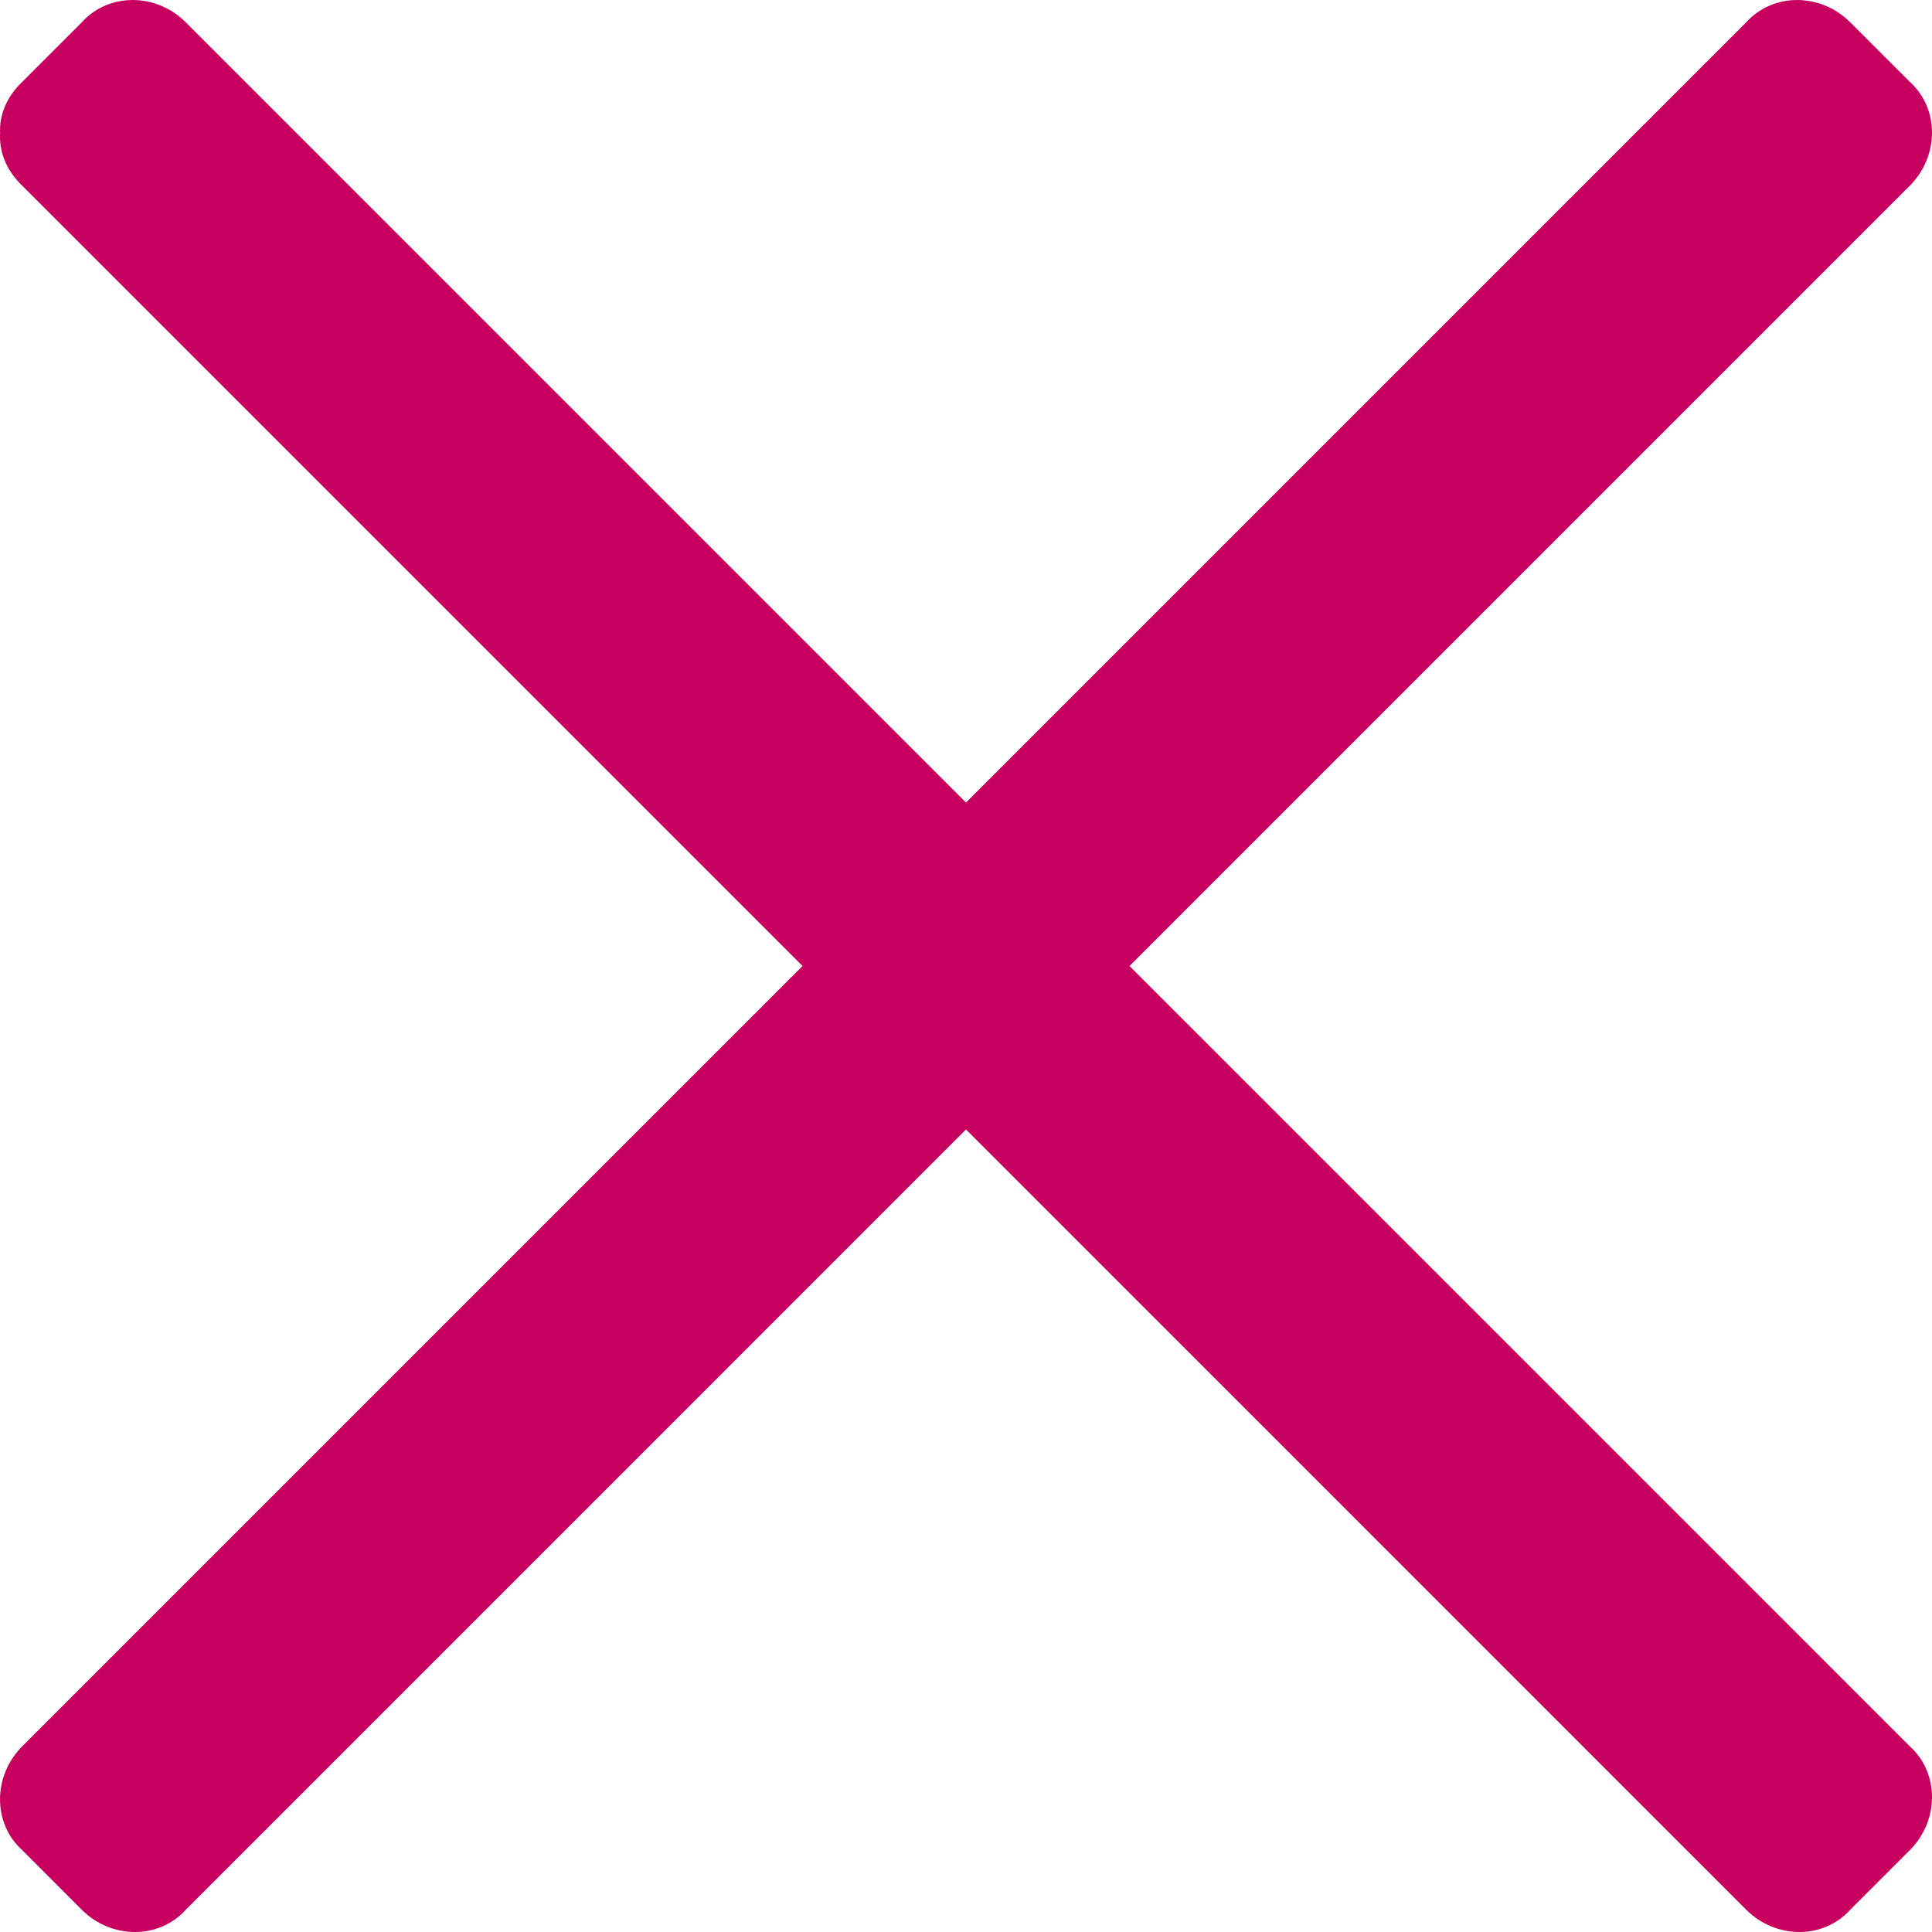
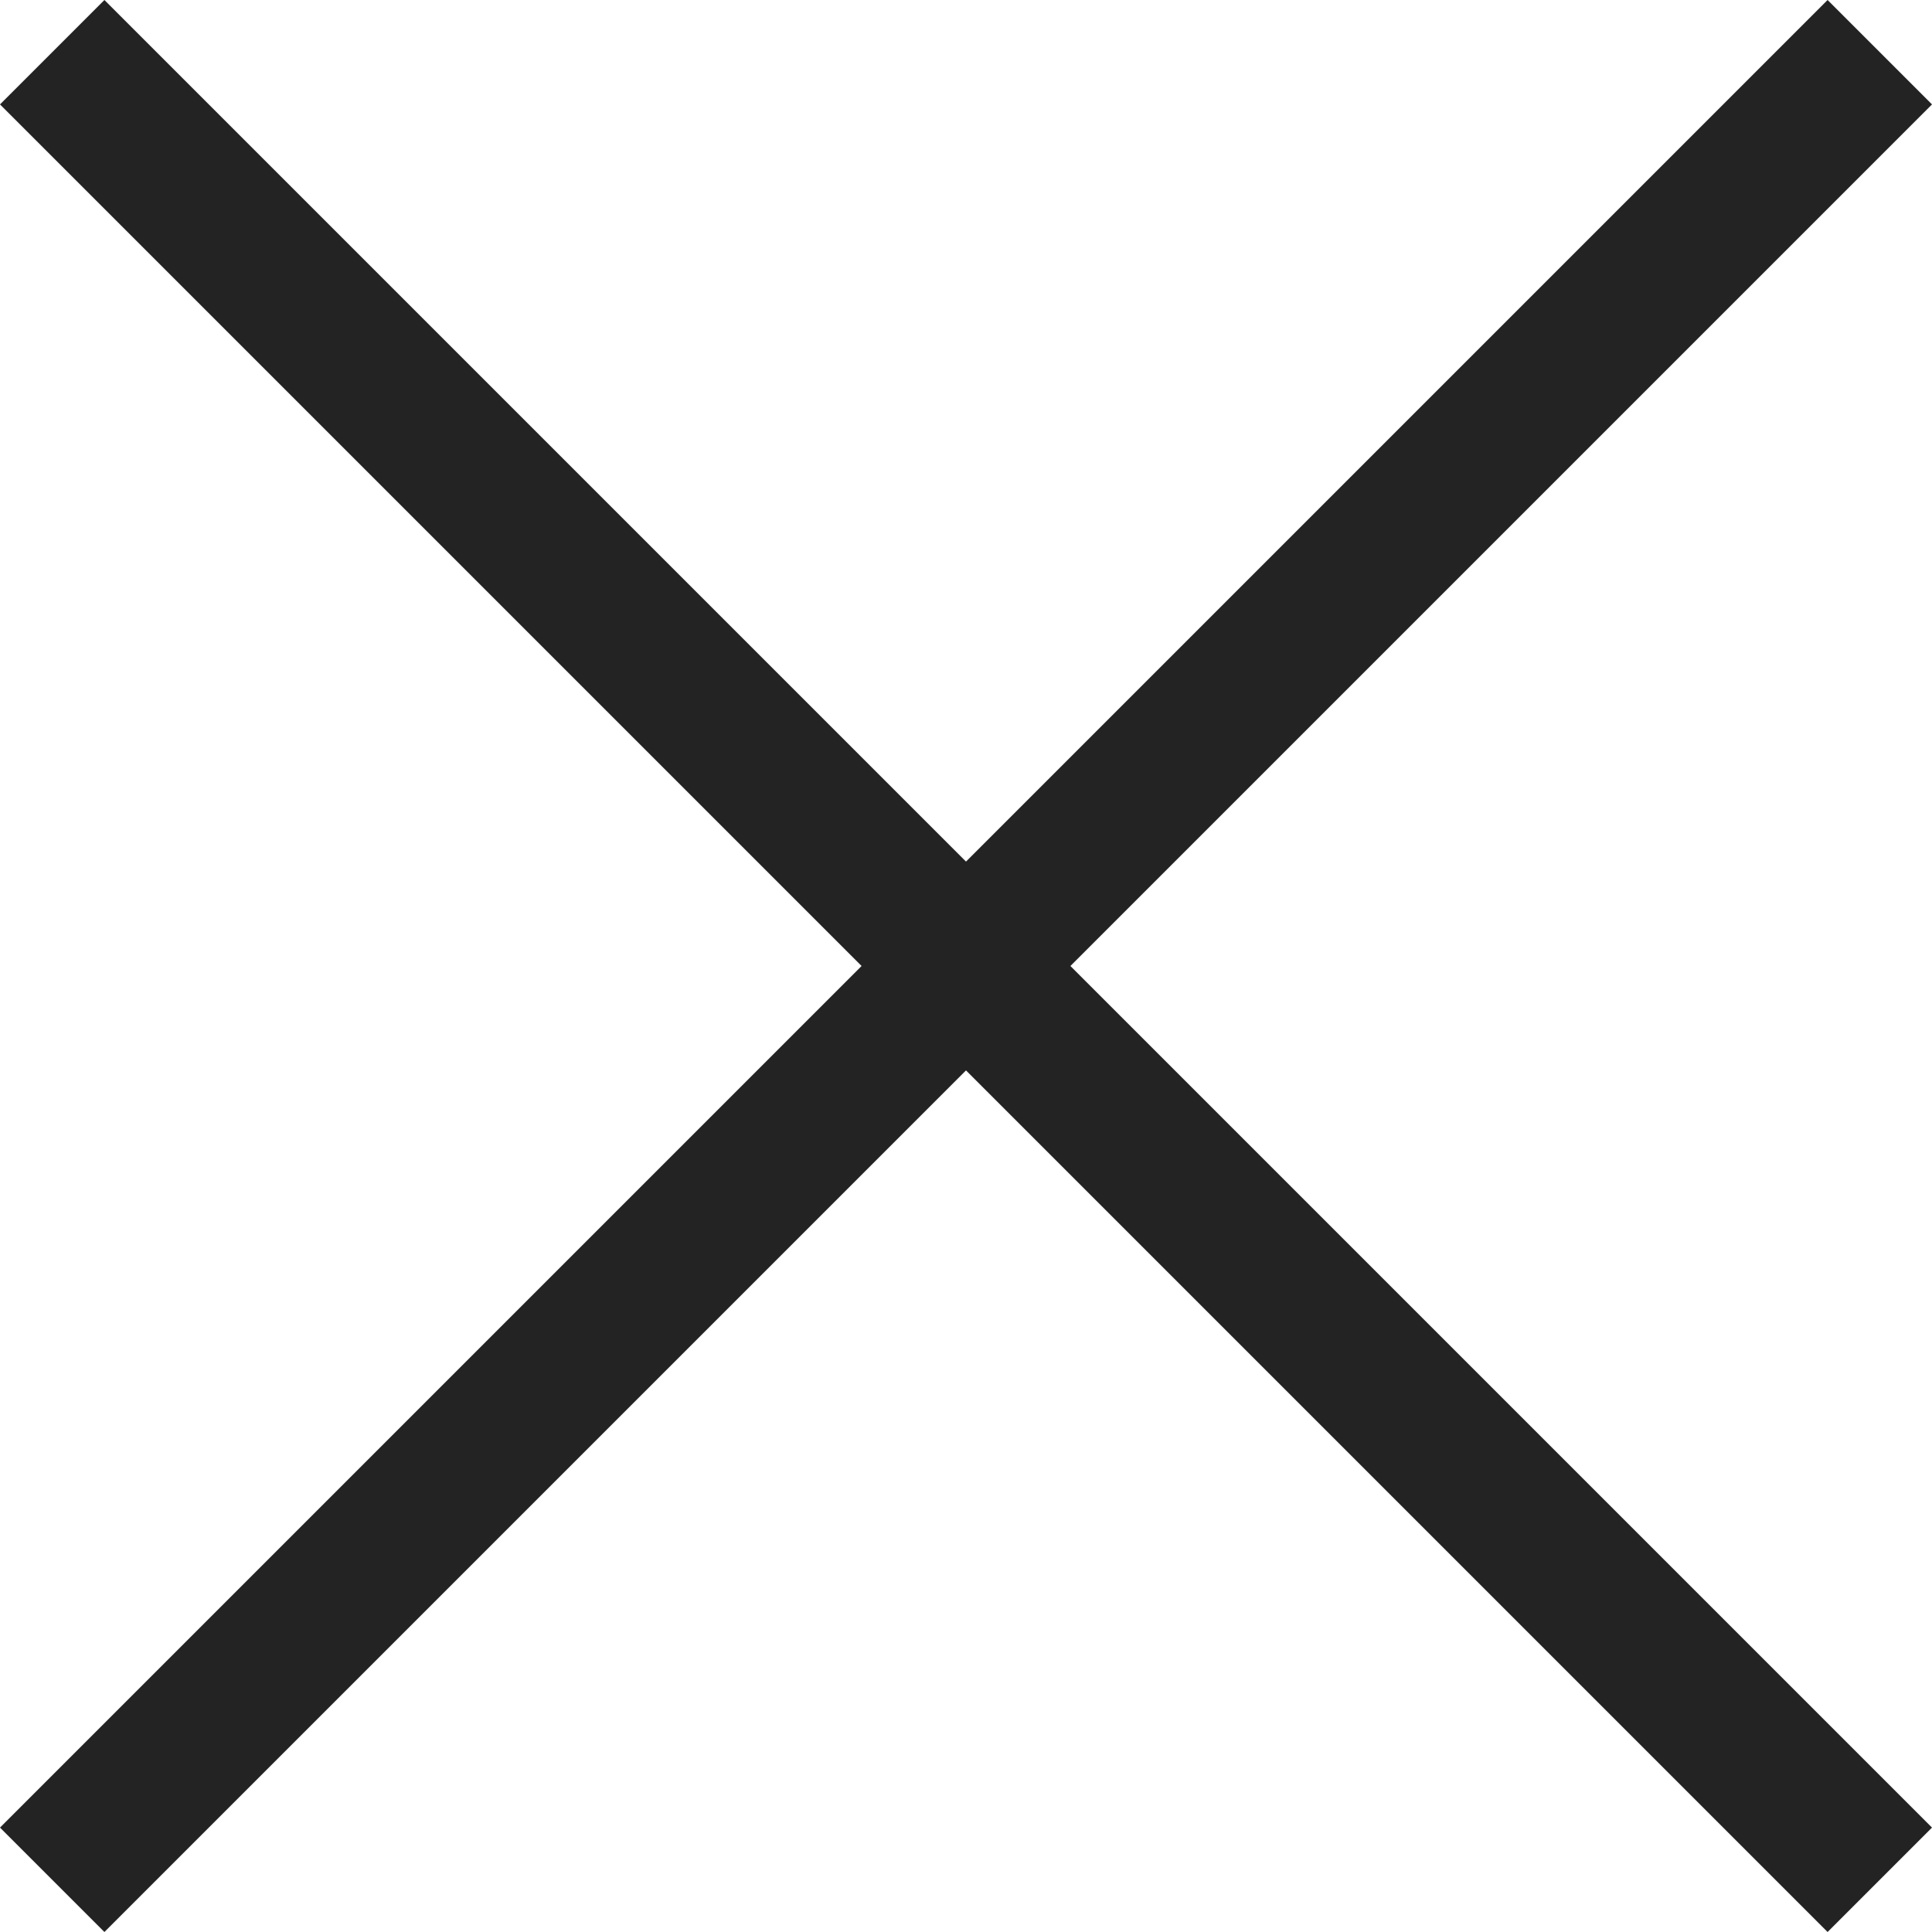
<svg xmlns="http://www.w3.org/2000/svg" width="25" height="25" viewBox="0 0 25 25" fill="none">
-   <path d="M1.635 2.404L2.404 1.635H1.058L11.827 12.404C12.212 12.789 12.827 12.789 13.173 12.404C16.75 8.827 20.366 5.212 23.942 1.635H22.596C22.865 1.904 23.096 2.135 23.365 2.404V1.058L12.596 11.827C12.211 12.212 12.211 12.827 12.596 13.173L23.365 23.942V22.596C23.096 22.865 22.865 23.096 22.596 23.365H23.942L13.173 12.596C12.789 12.211 12.174 12.211 11.827 12.596L1.058 23.365H2.404L1.635 22.596V23.942C5.212 20.366 8.827 16.75 12.404 13.173C12.789 12.788 12.789 12.173 12.404 11.827L1.635 1.058C0.751 0.173 -0.595 1.558 0.289 2.404C3.866 5.981 7.481 9.596 11.058 13.173V11.827C7.481 15.404 3.866 19.019 0.289 22.596C-0.096 22.981 -0.096 23.596 0.289 23.942L1.058 24.712C1.443 25.096 2.058 25.096 2.404 24.712L13.173 13.942H11.827C15.404 17.519 19.019 21.135 22.596 24.712C22.981 25.096 23.596 25.096 23.942 24.712L24.712 23.942C25.096 23.558 25.096 22.942 24.712 22.596L13.943 11.827V13.173L24.712 2.404C25.096 2.019 25.096 1.404 24.712 1.058C24.442 0.788 24.211 0.558 23.942 0.289C23.558 -0.096 22.942 -0.096 22.596 0.289C19.019 3.865 15.404 7.481 11.827 11.058H13.173L2.404 0.289C2.02 -0.096 1.405 -0.096 1.058 0.289L0.289 1.058C-0.595 1.904 0.751 3.25 1.635 2.404Z" fill="#C7005F" />
+   <path d="M23.649 0L12.5 11.149L1.351 0L0 1.351L11.149 12.5L0 23.649L1.351 25L12.5 13.851L23.649 25L25 23.649L13.851 12.5L25 1.351L23.649 0Z" fill="#232323" />
</svg>
